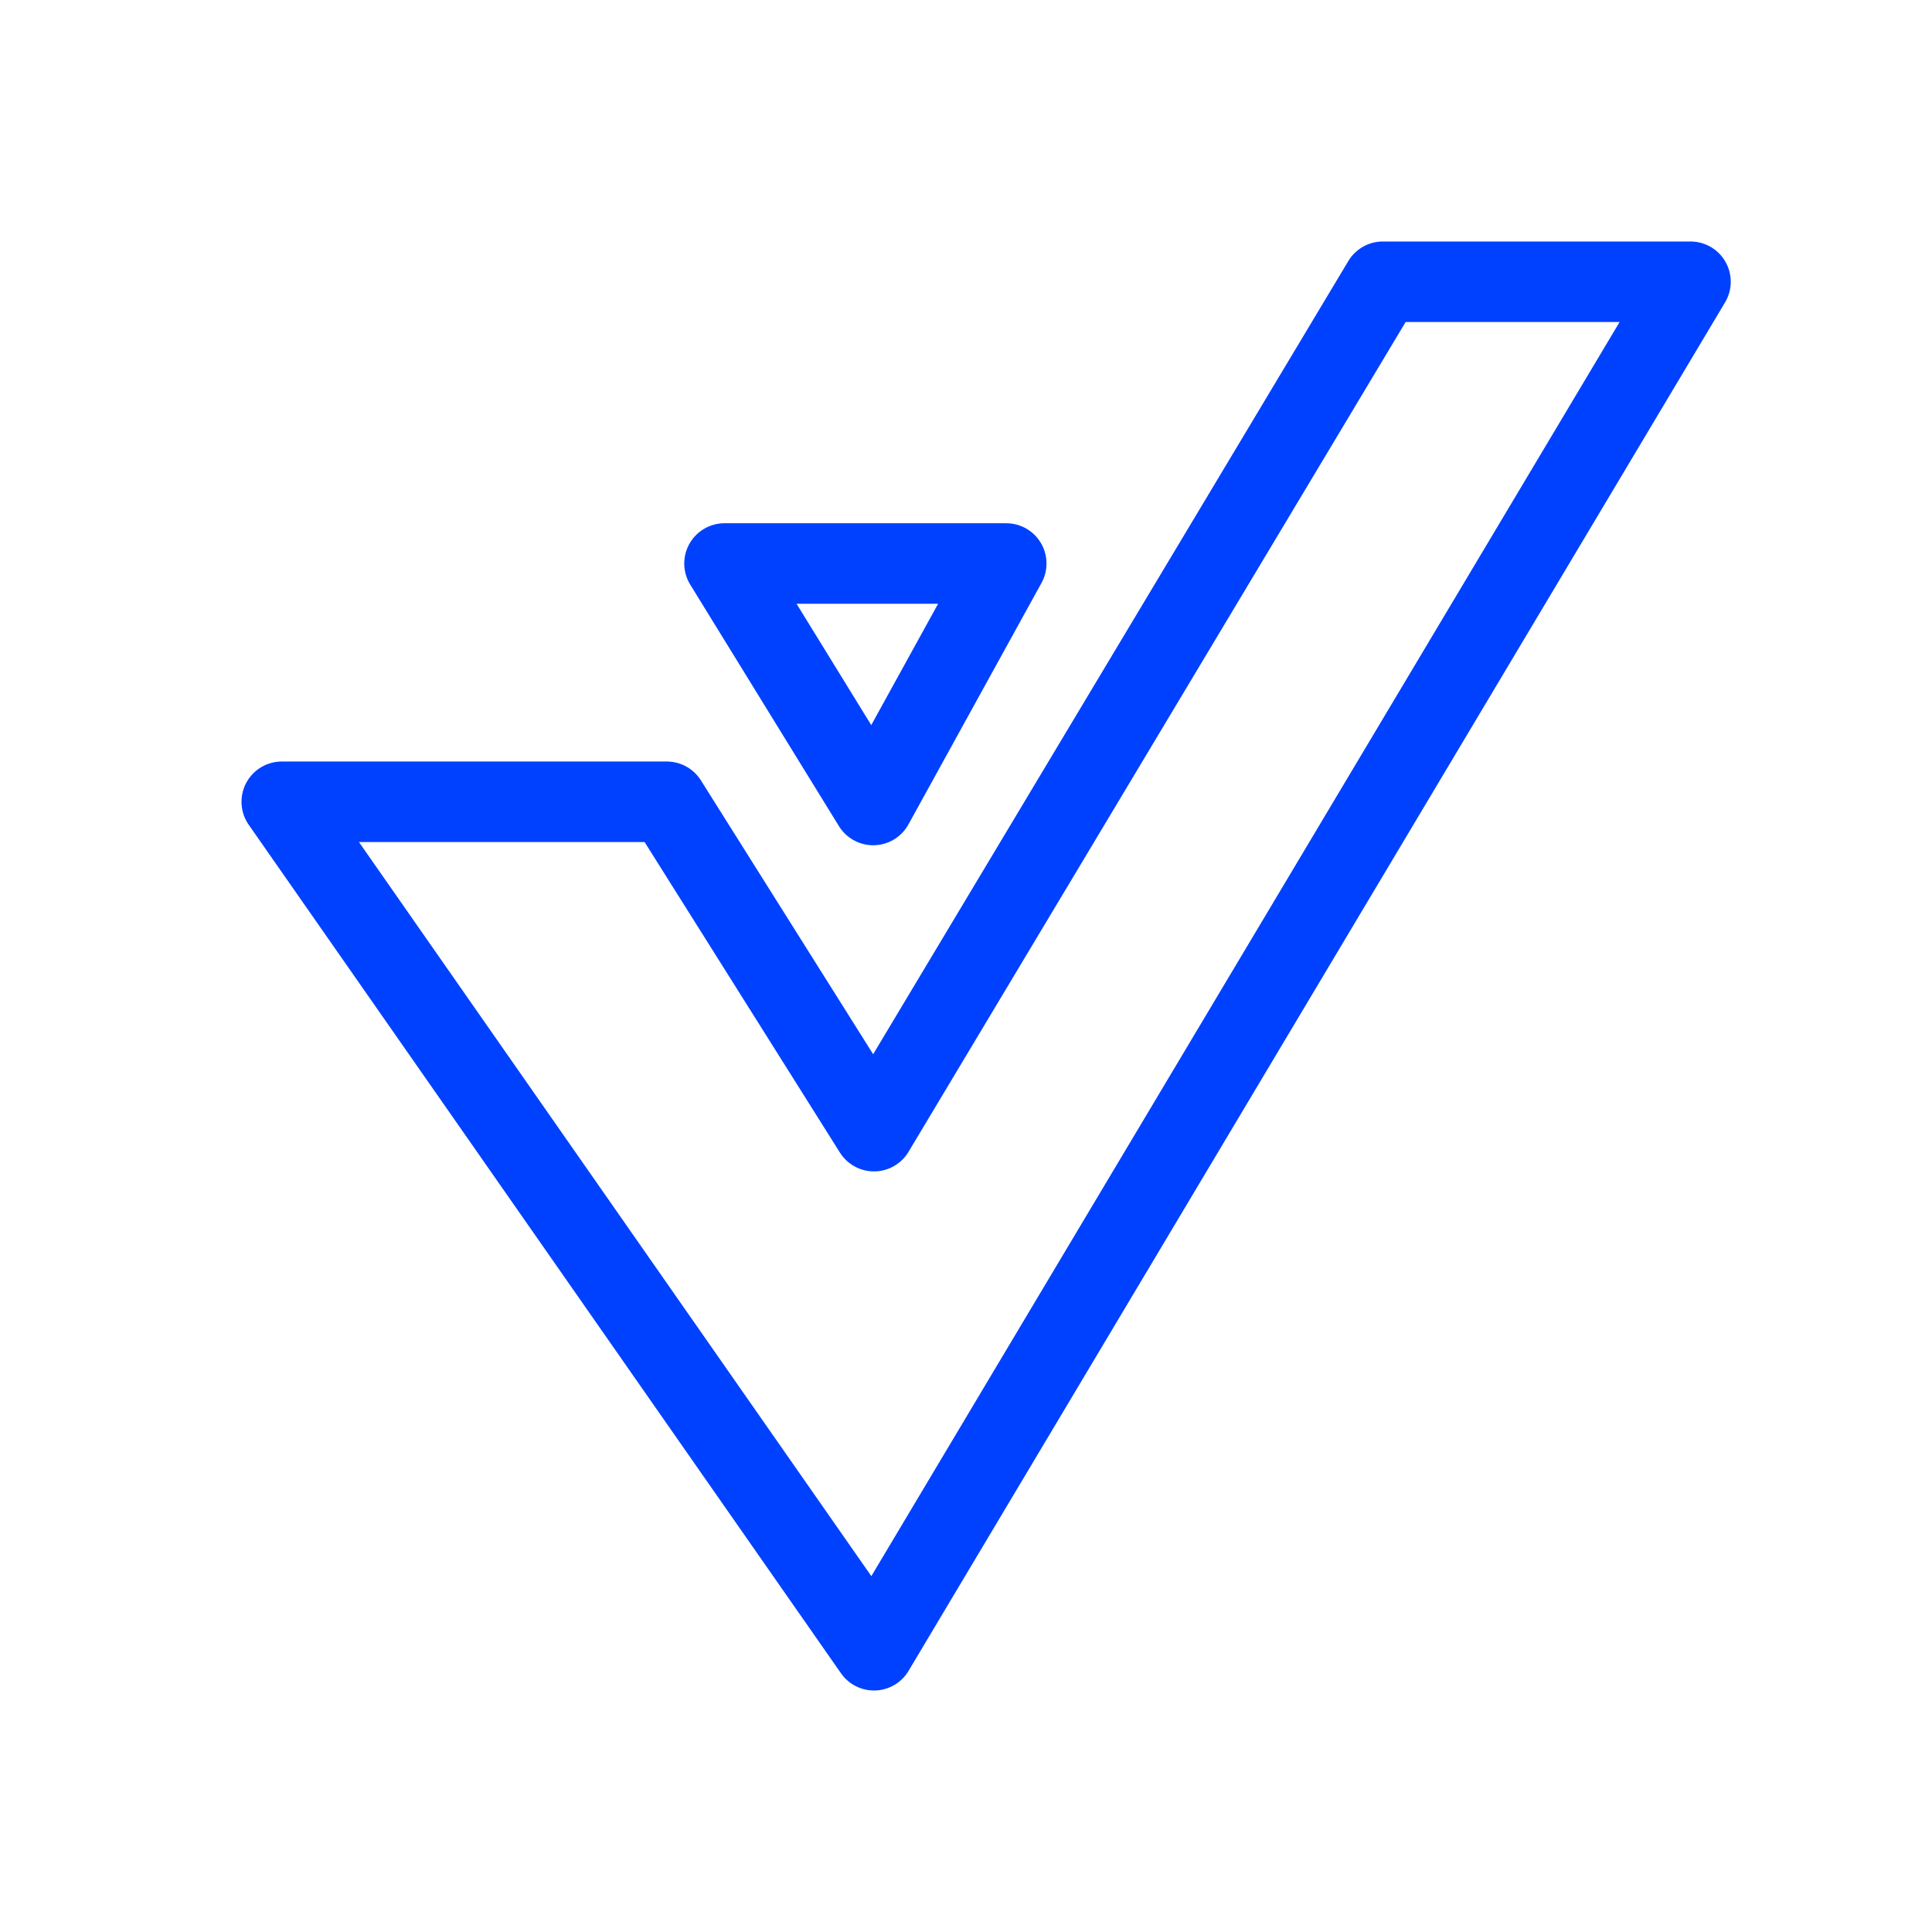
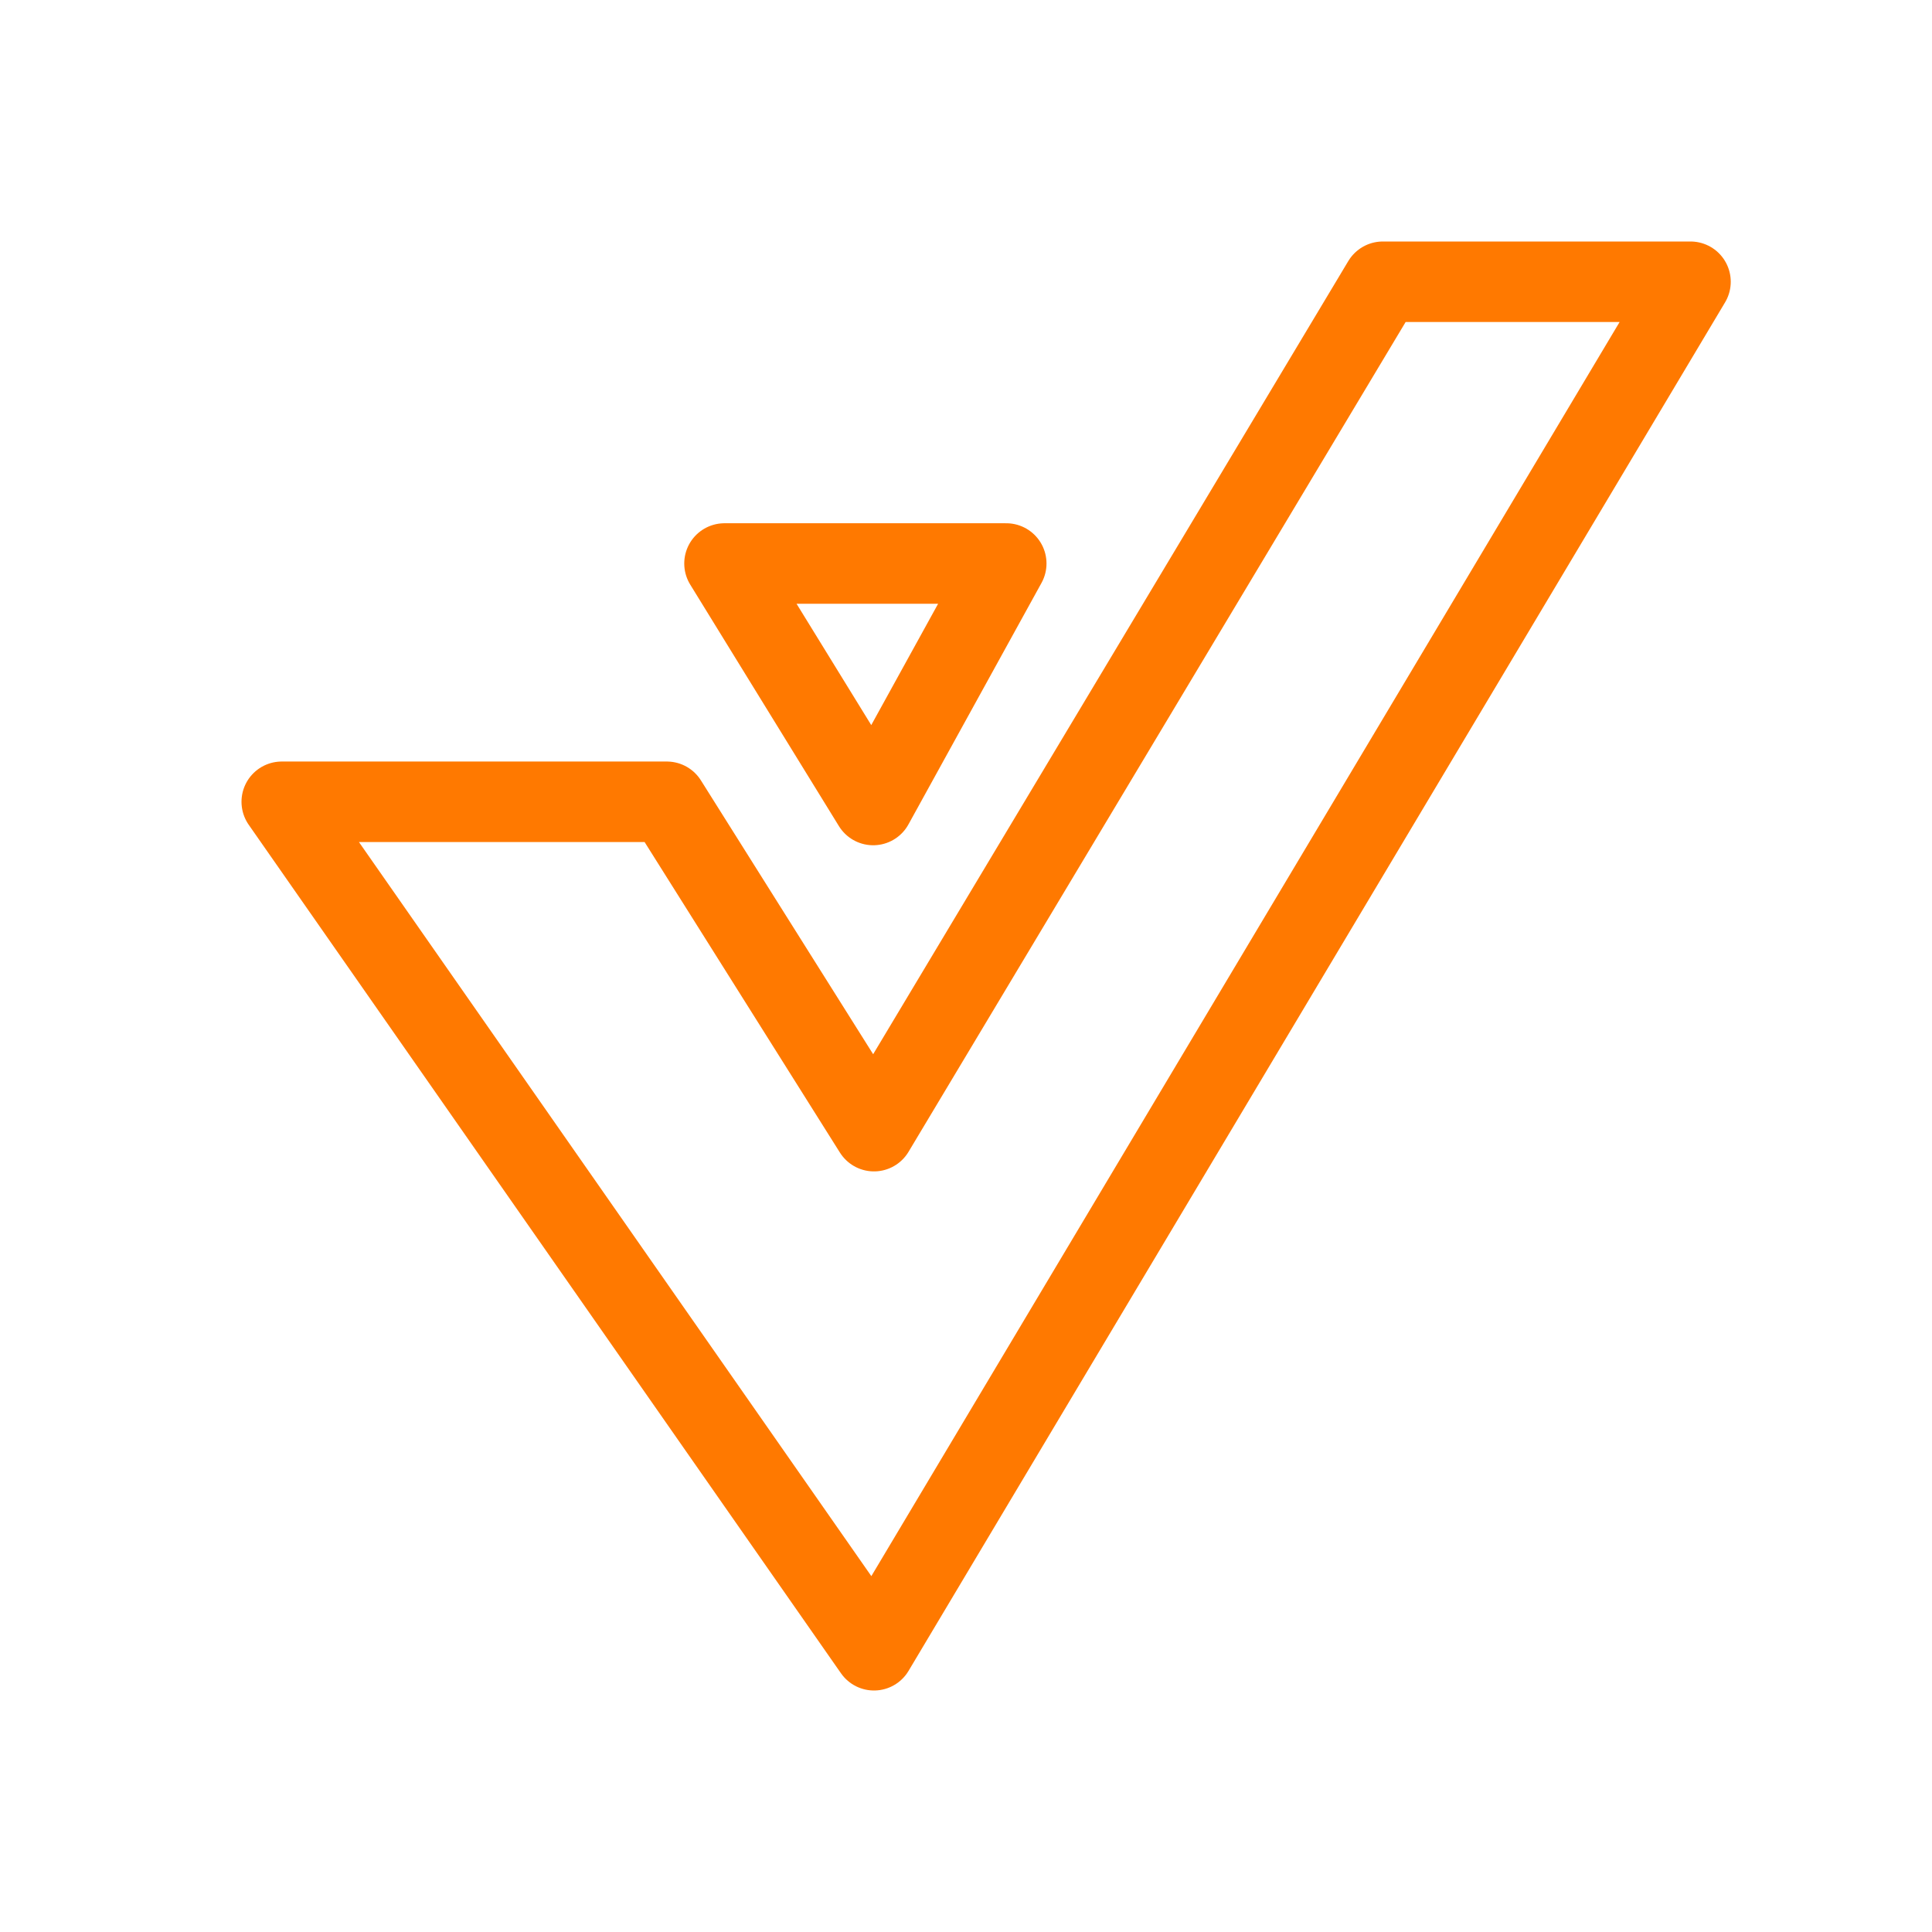
<svg xmlns="http://www.w3.org/2000/svg" width="48px" height="48px" viewBox="0 0 48 48" version="1.1">
  <defs />
  <g id="Icon-Velocity-Active" stroke="none" stroke-width="1" fill="none" fill-rule="evenodd" stroke-linecap="round" stroke-linejoin="round">
-     <polygon id="Combined-Shape" stroke="#0041FF" stroke-width="2" fill-rule="nonzero" points="7 19.92 16.567 19.92 21.714 28.103 34.356 7 42 7 21.714 41" />
-     <polygon id="Path-3" stroke="#0041FF" stroke-width="2" fill-rule="nonzero" points="21.694 20 25 14 18 14" />
+     <polygon id="Combined-Shape" stroke="#FF7900" stroke-width="2" fill-rule="nonzero" points="7 19.92 16.567 19.92 21.714 28.103 34.356 7 42 7 21.714 41" />
+     <polygon id="Path-3" stroke="#FF7900" stroke-width="2" fill-rule="nonzero" points="21.694 20 25 14 18 14" />
  </g>
</svg>
